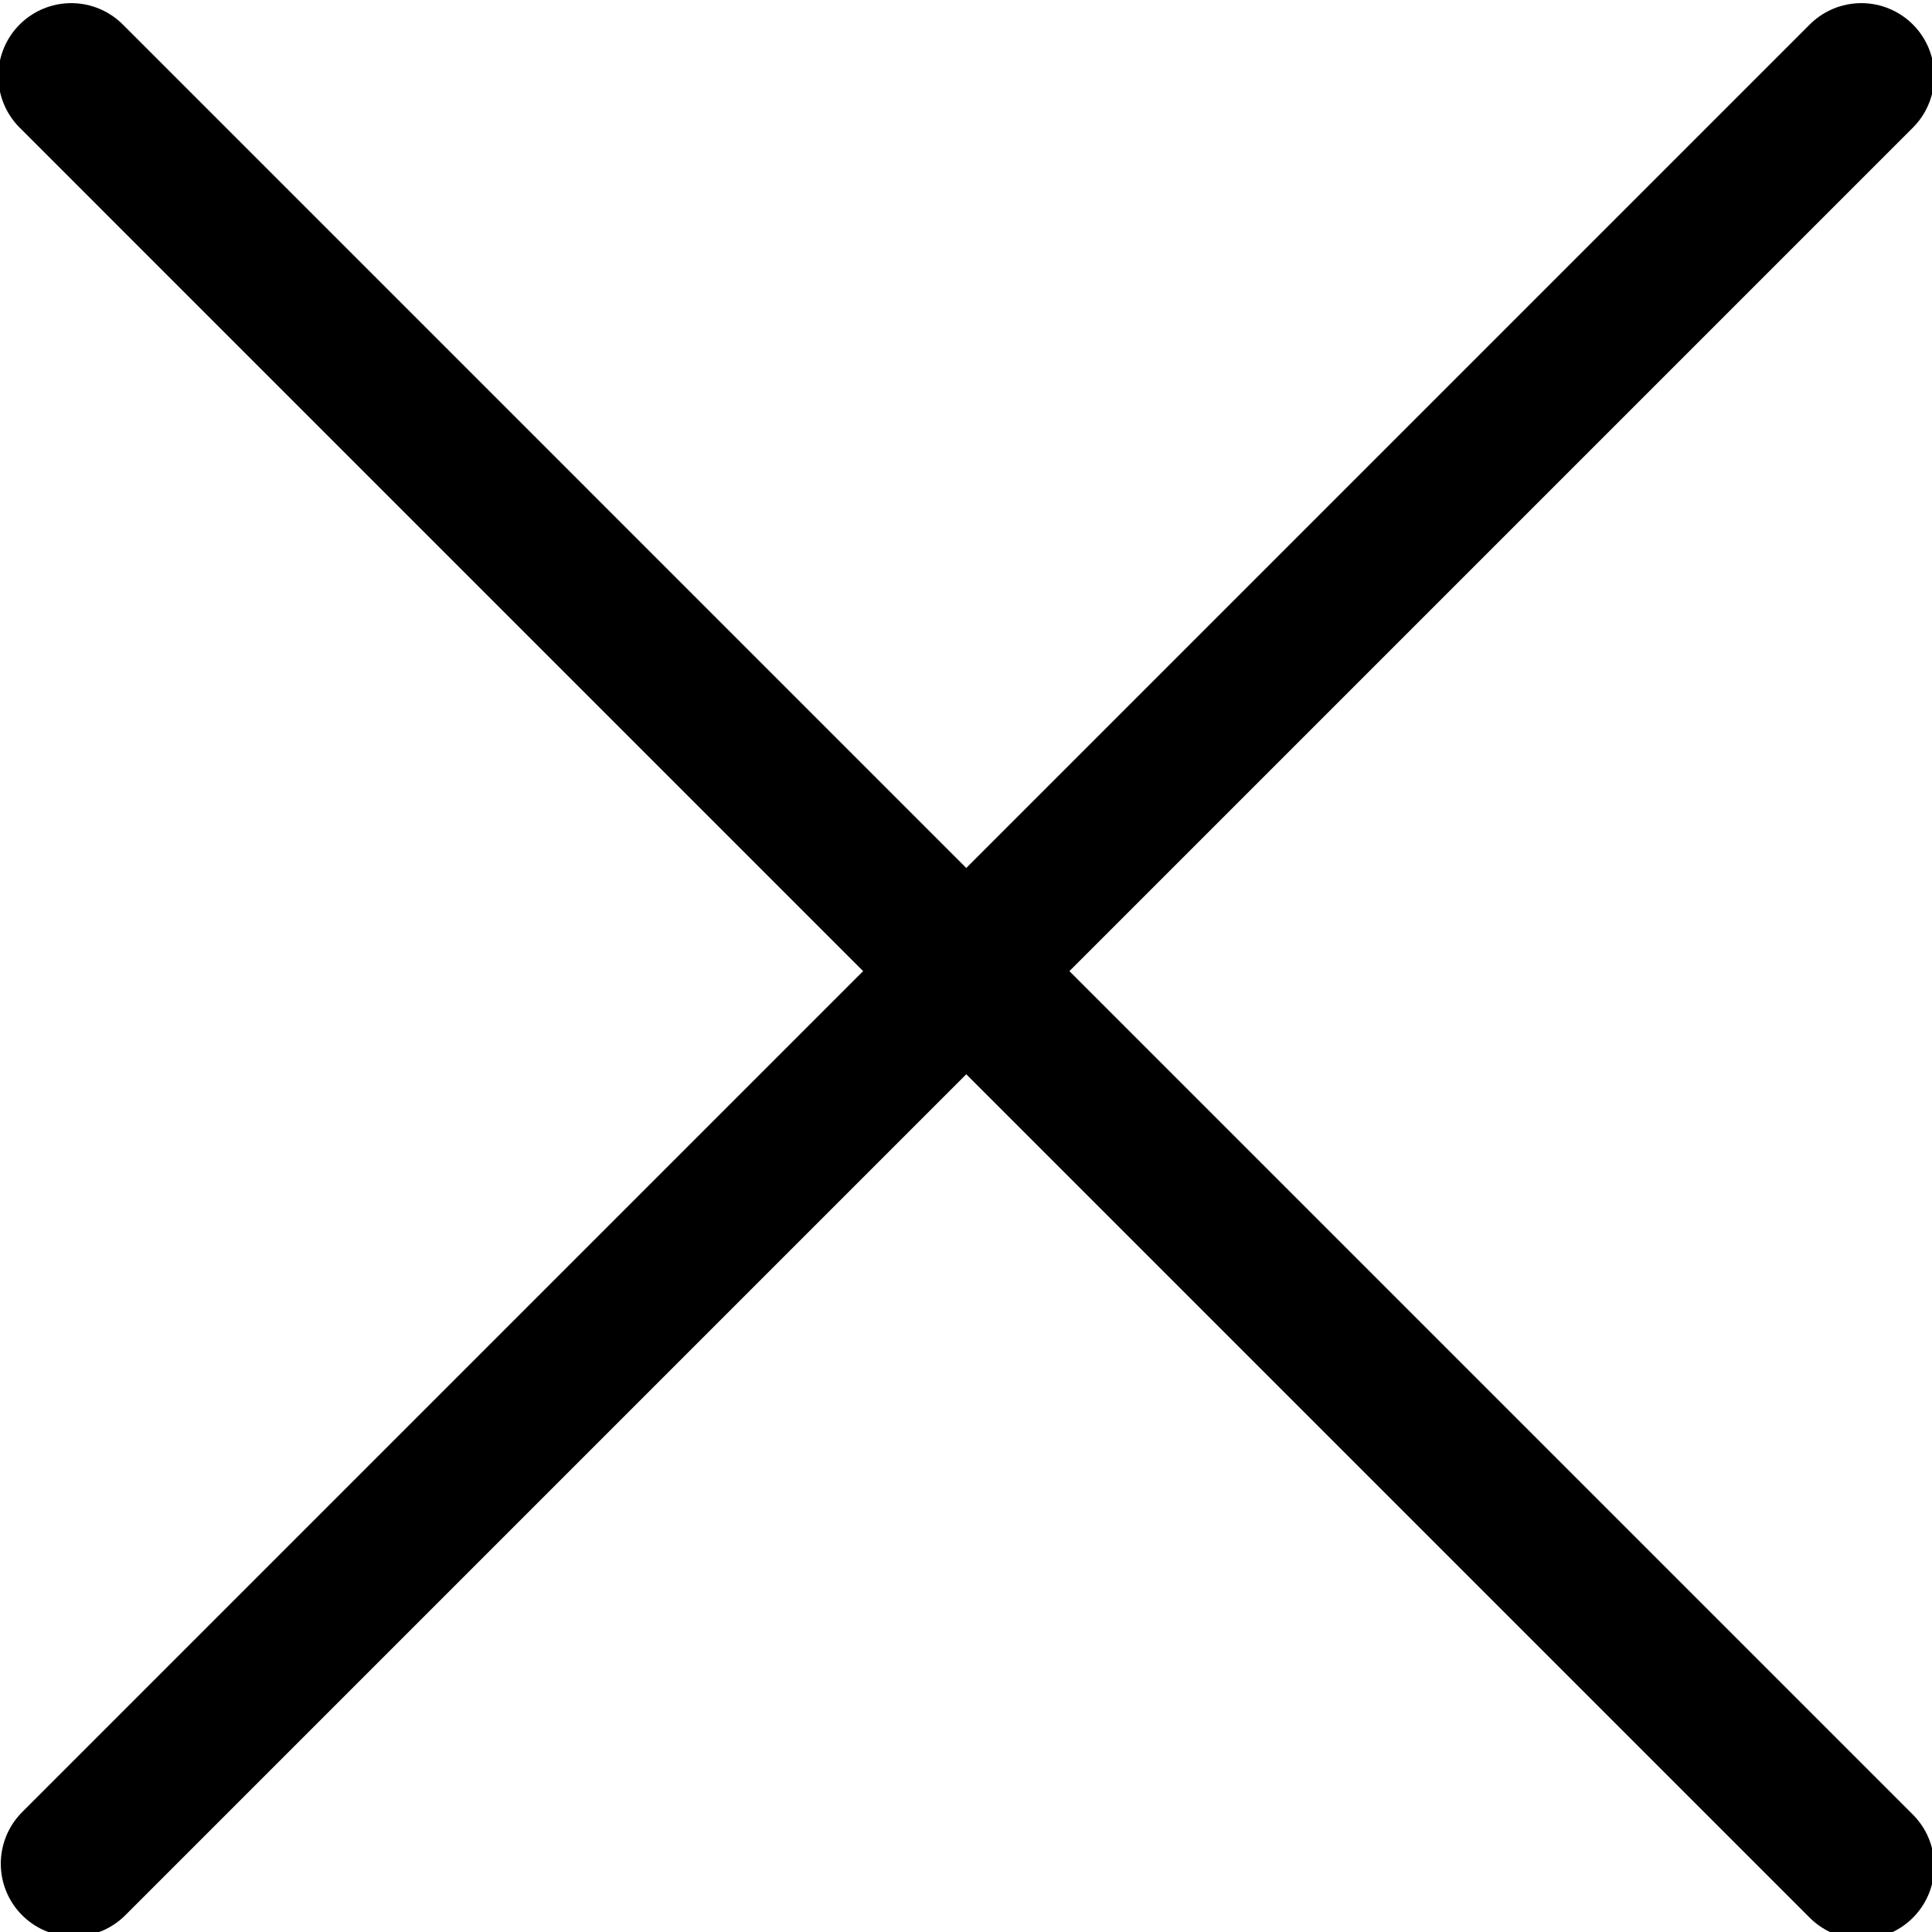
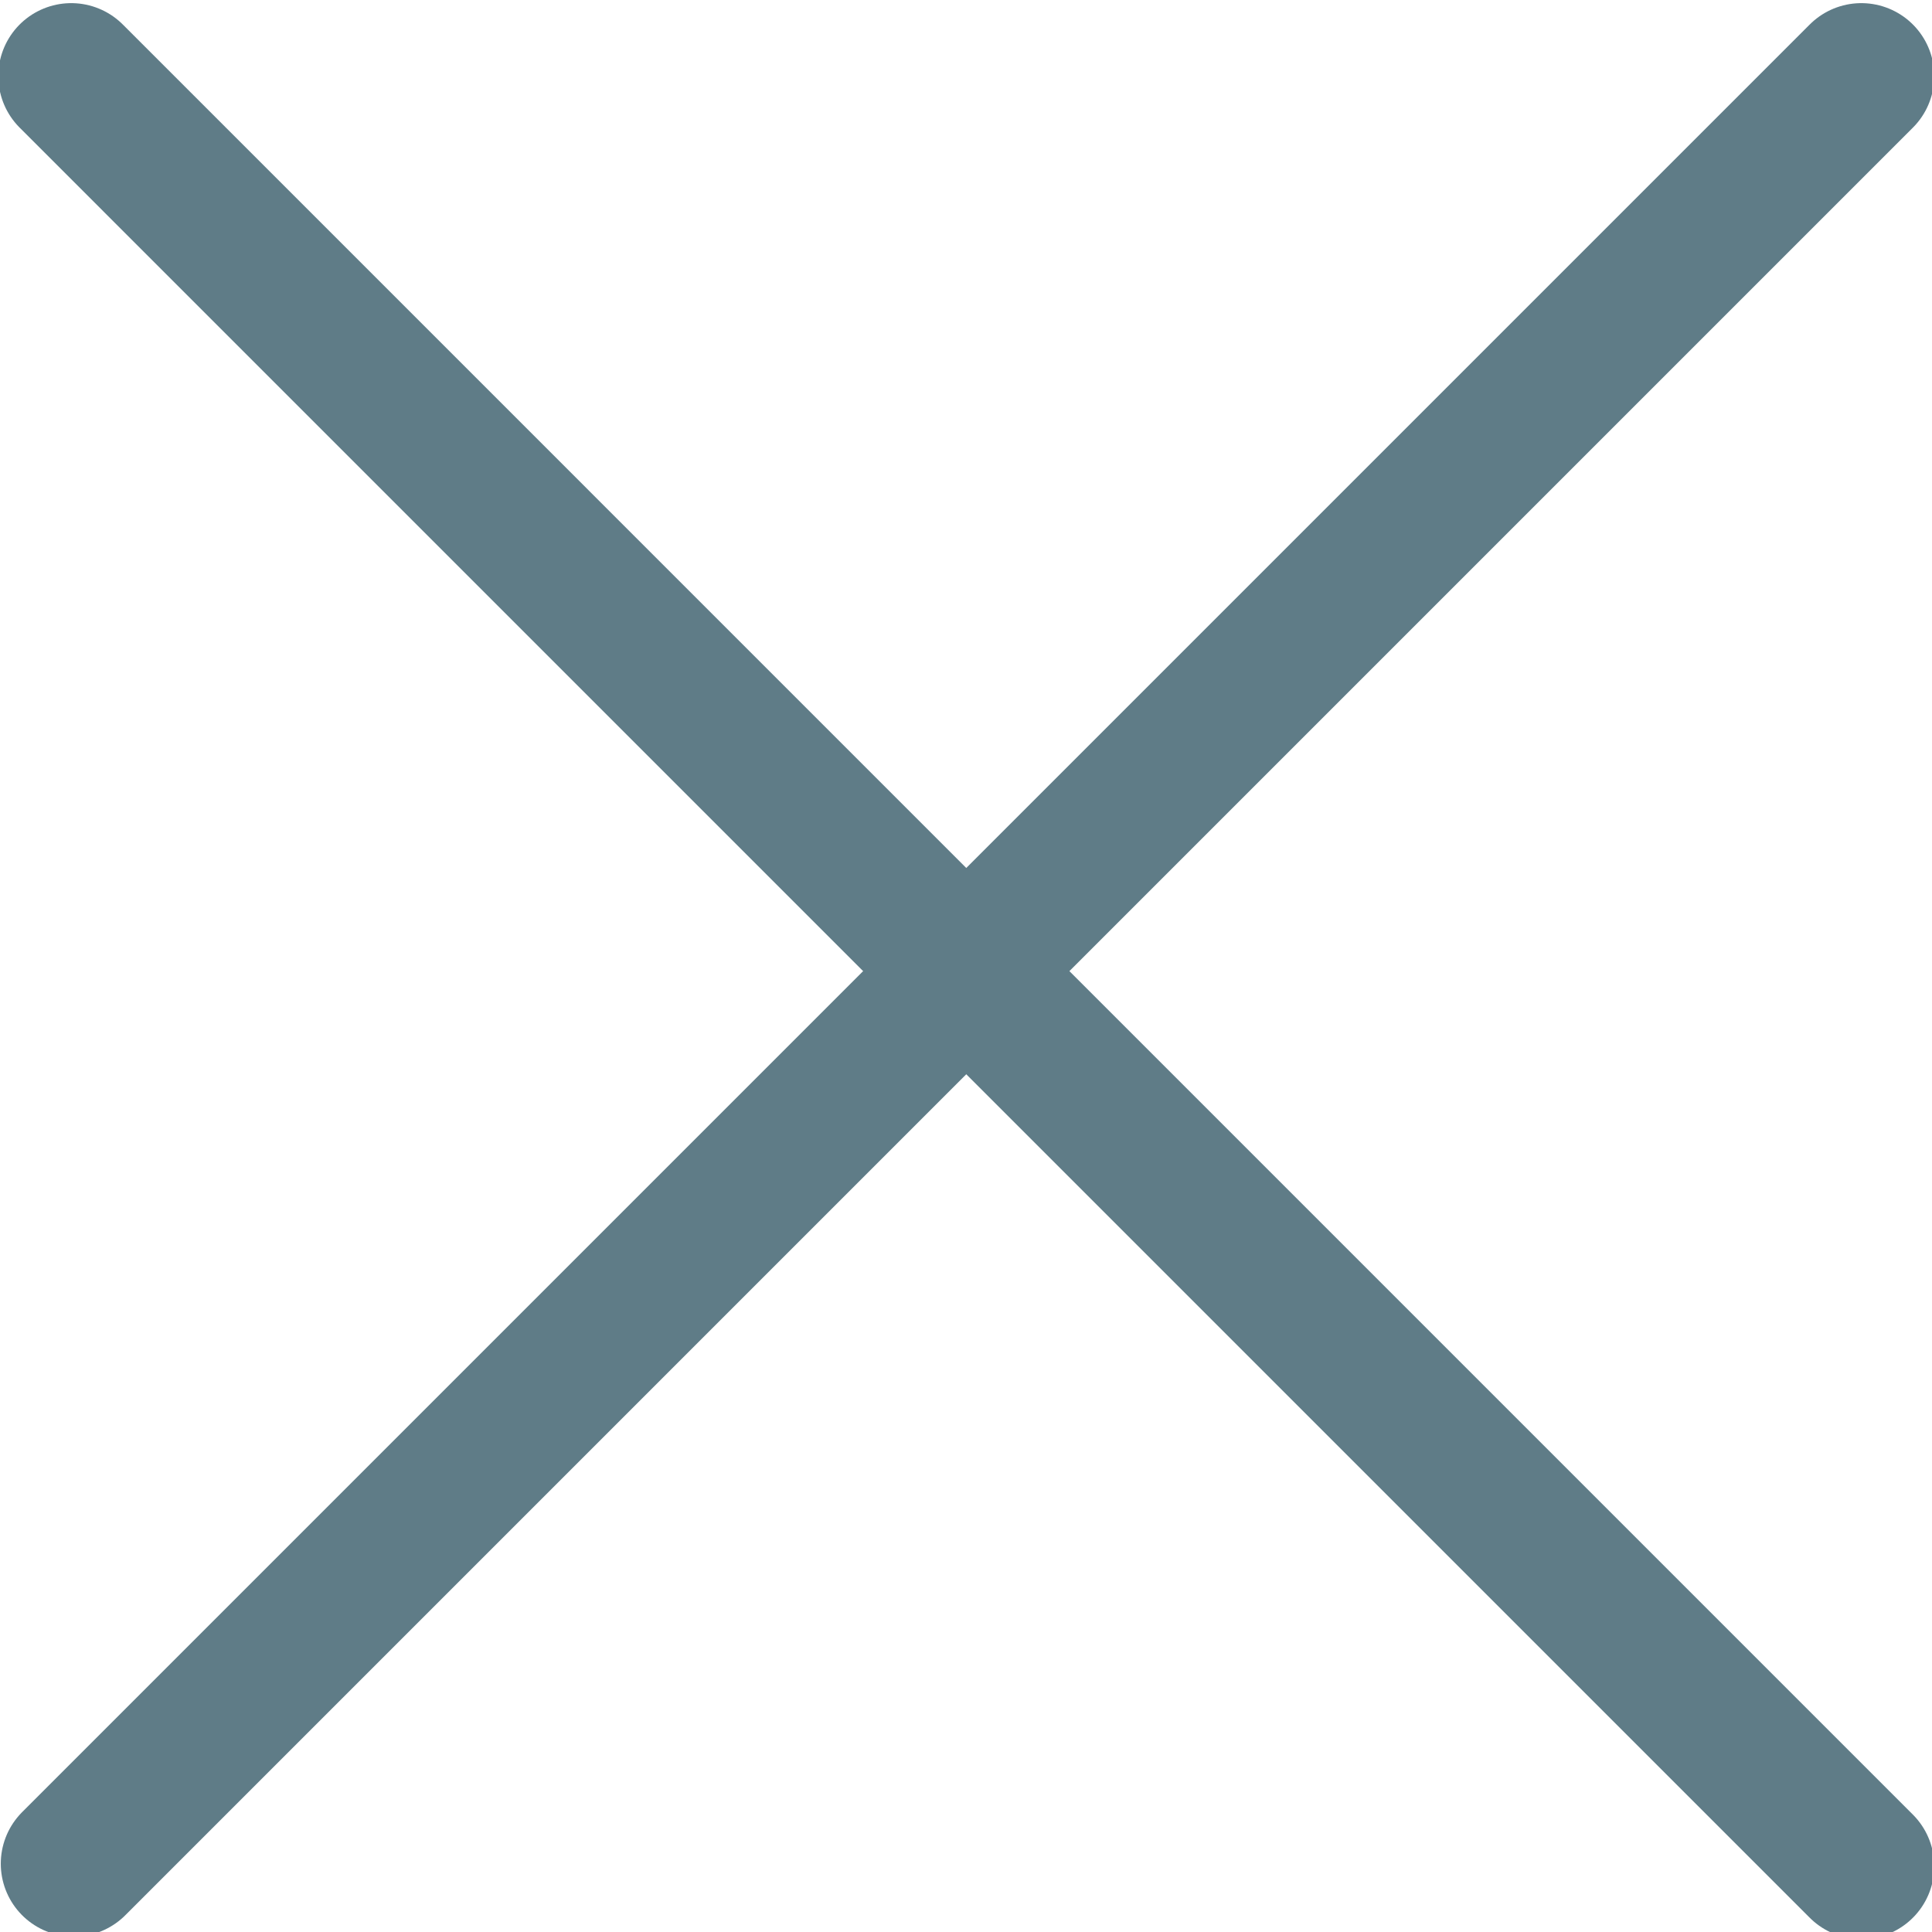
<svg xmlns="http://www.w3.org/2000/svg" width="128" height="128" viewBox="0 0 128 128" id="svg2" version="1.1">
  <defs id="defs4" />
  <g id="layer1" transform="translate(0,-924.3622)">
-     <path style="fill:none;fill-rule:evenodd;stroke:#000000;stroke-width:9.664;stroke-linecap:round;stroke-linejoin:miter;stroke-miterlimit:4;stroke-dasharray:none;stroke-dashoffset:0;stroke-opacity:1" d="M 4.719,929.402 123.317,1048.001" id="path8078" />
-     <path style="fill:none;fill-rule:evenodd;stroke:#000000;stroke-width:9.664;stroke-linecap:round;stroke-linejoin:miter;stroke-miterlimit:4;stroke-dasharray:none;stroke-dashoffset:0;stroke-opacity:1" d="M 123.317,929.402 4.884,1047.836" id="path8080" />
+     <path style="fill:none;fill-rule:evenodd;stroke:#5f7c87;stroke-width:9.664;stroke-linecap:round;stroke-linejoin:miter;stroke-miterlimit:4;stroke-dasharray:none;stroke-dashoffset:0;stroke-opacity:1" d="M 4.719,929.402 123.317,1048.001" id="path8078" />
+     <path style="fill:none;fill-rule:evenodd;stroke:#5f7c87;stroke-width:9.664;stroke-linecap:round;stroke-linejoin:miter;stroke-miterlimit:4;stroke-dasharray:none;stroke-dashoffset:0;stroke-opacity:1" d="M 123.317,929.402 4.884,1047.836" id="path8080" />
  </g>
</svg>
